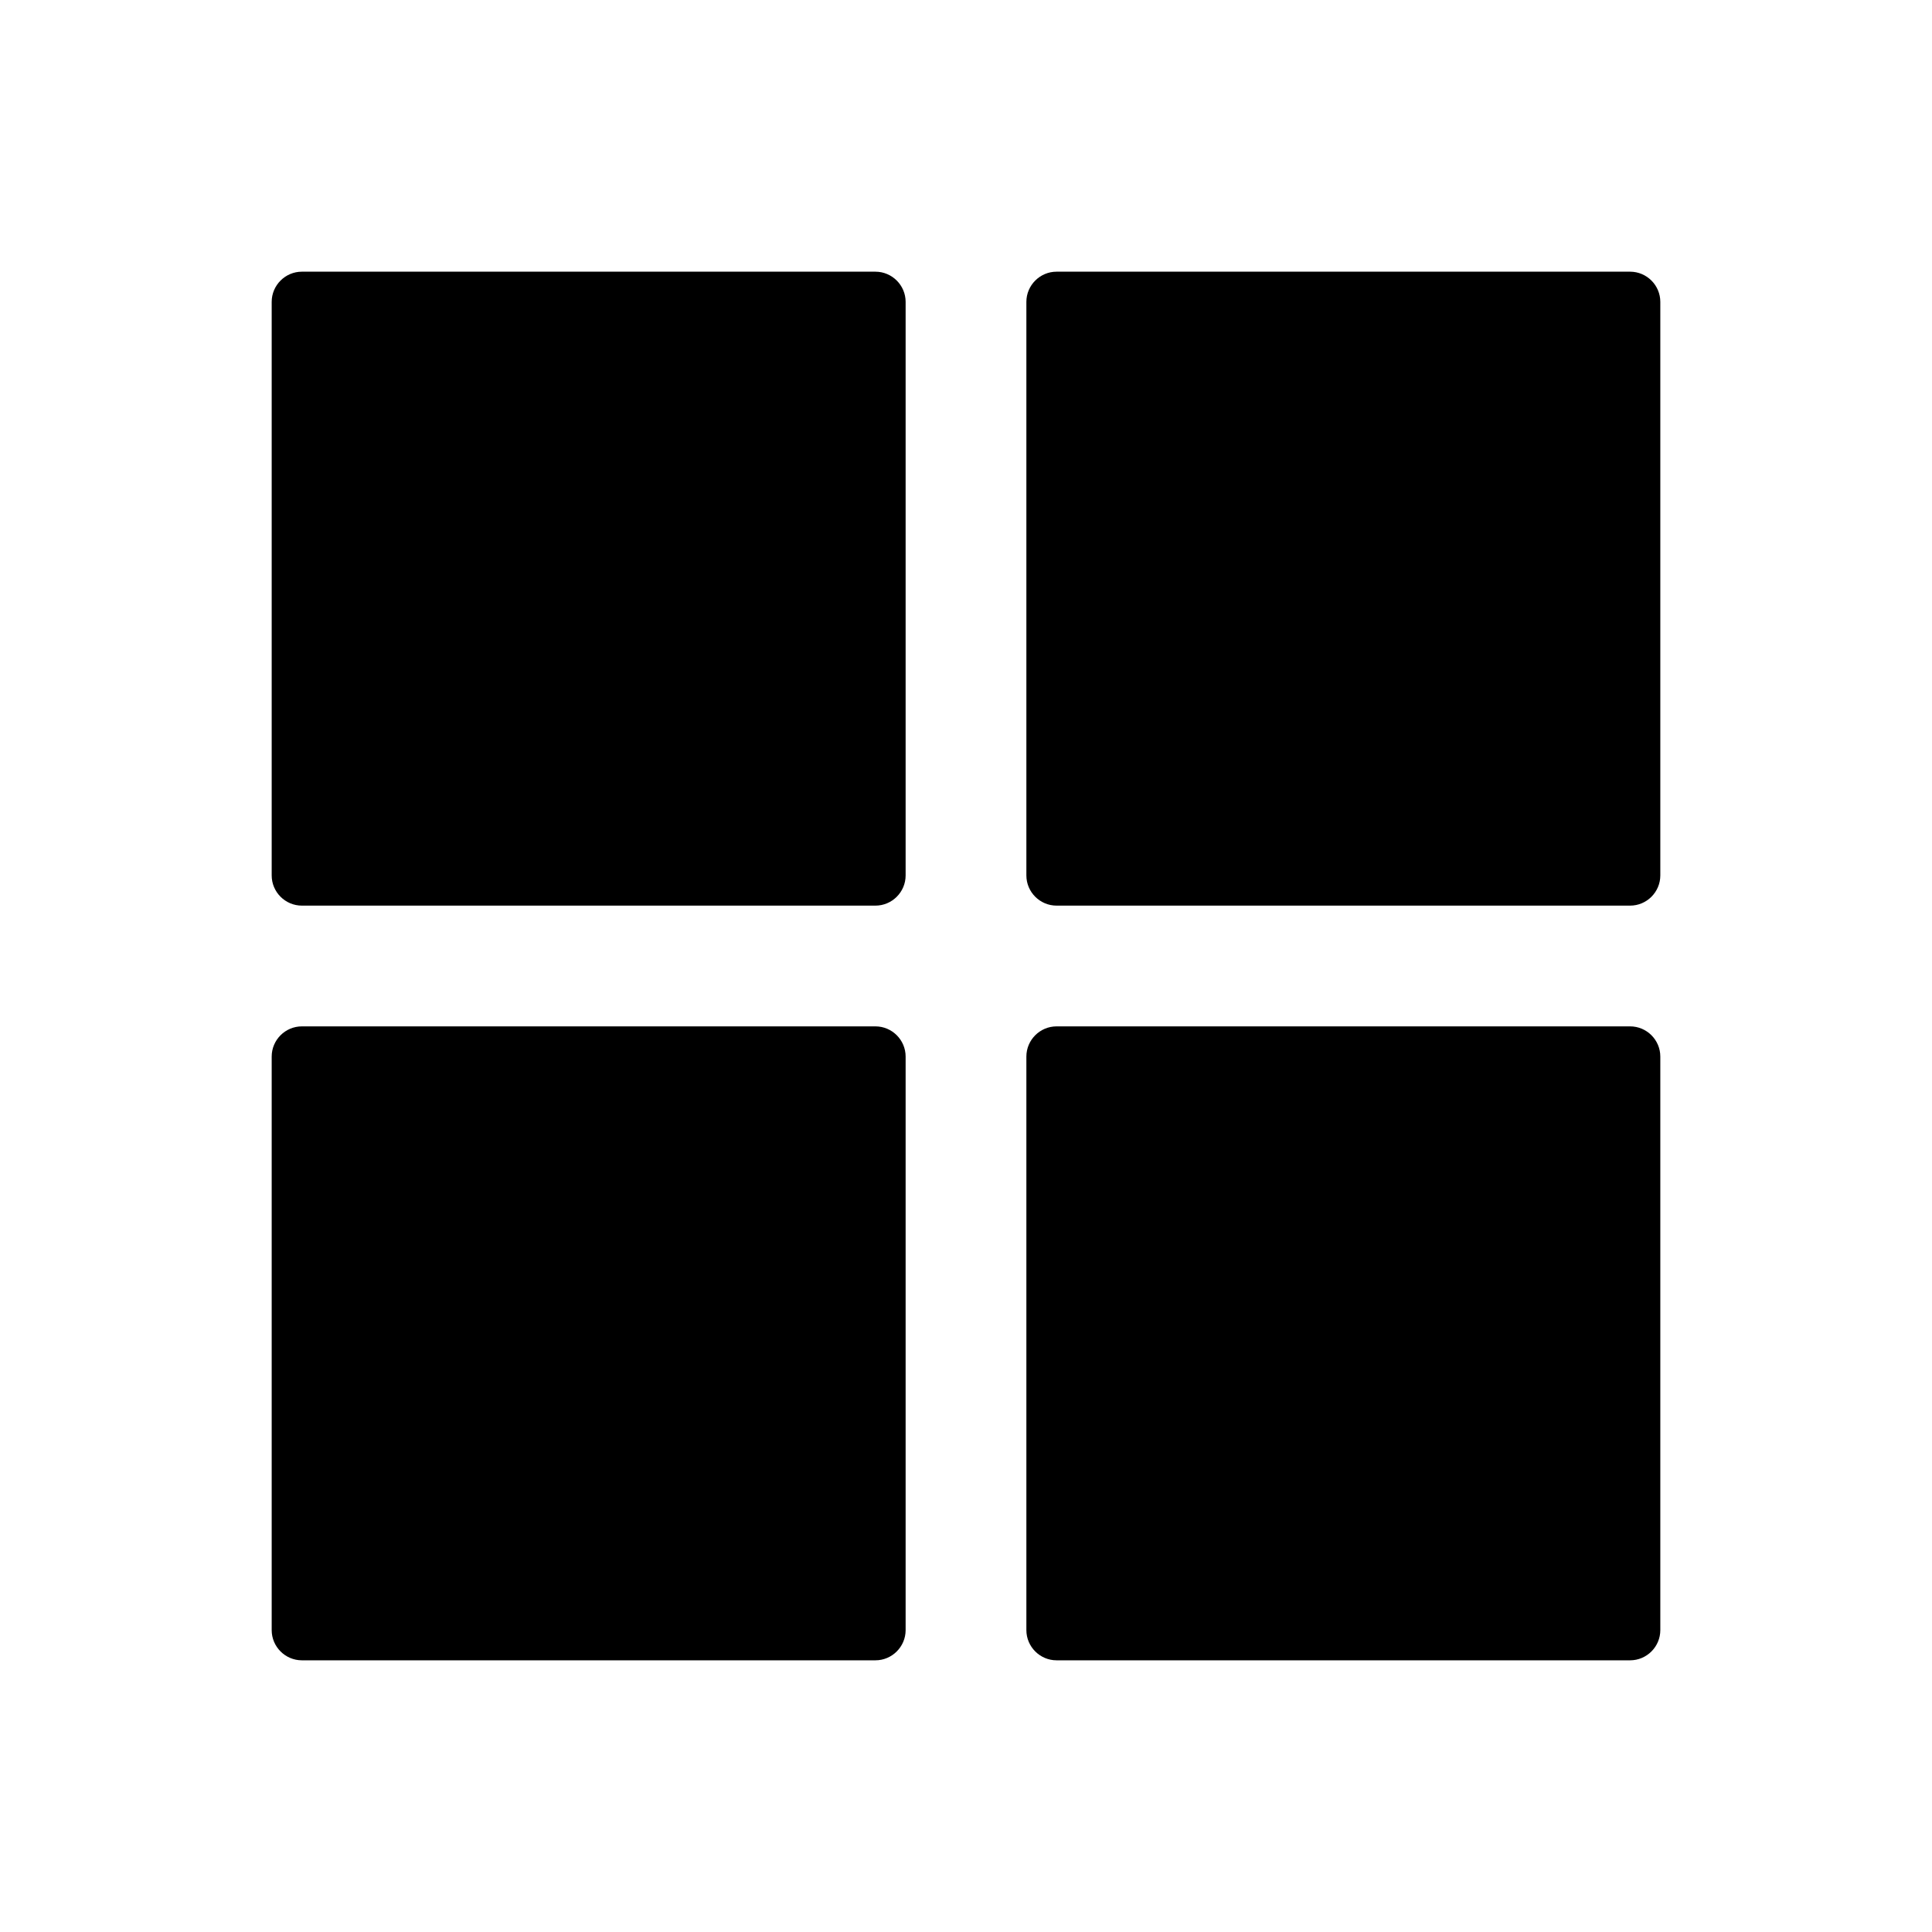
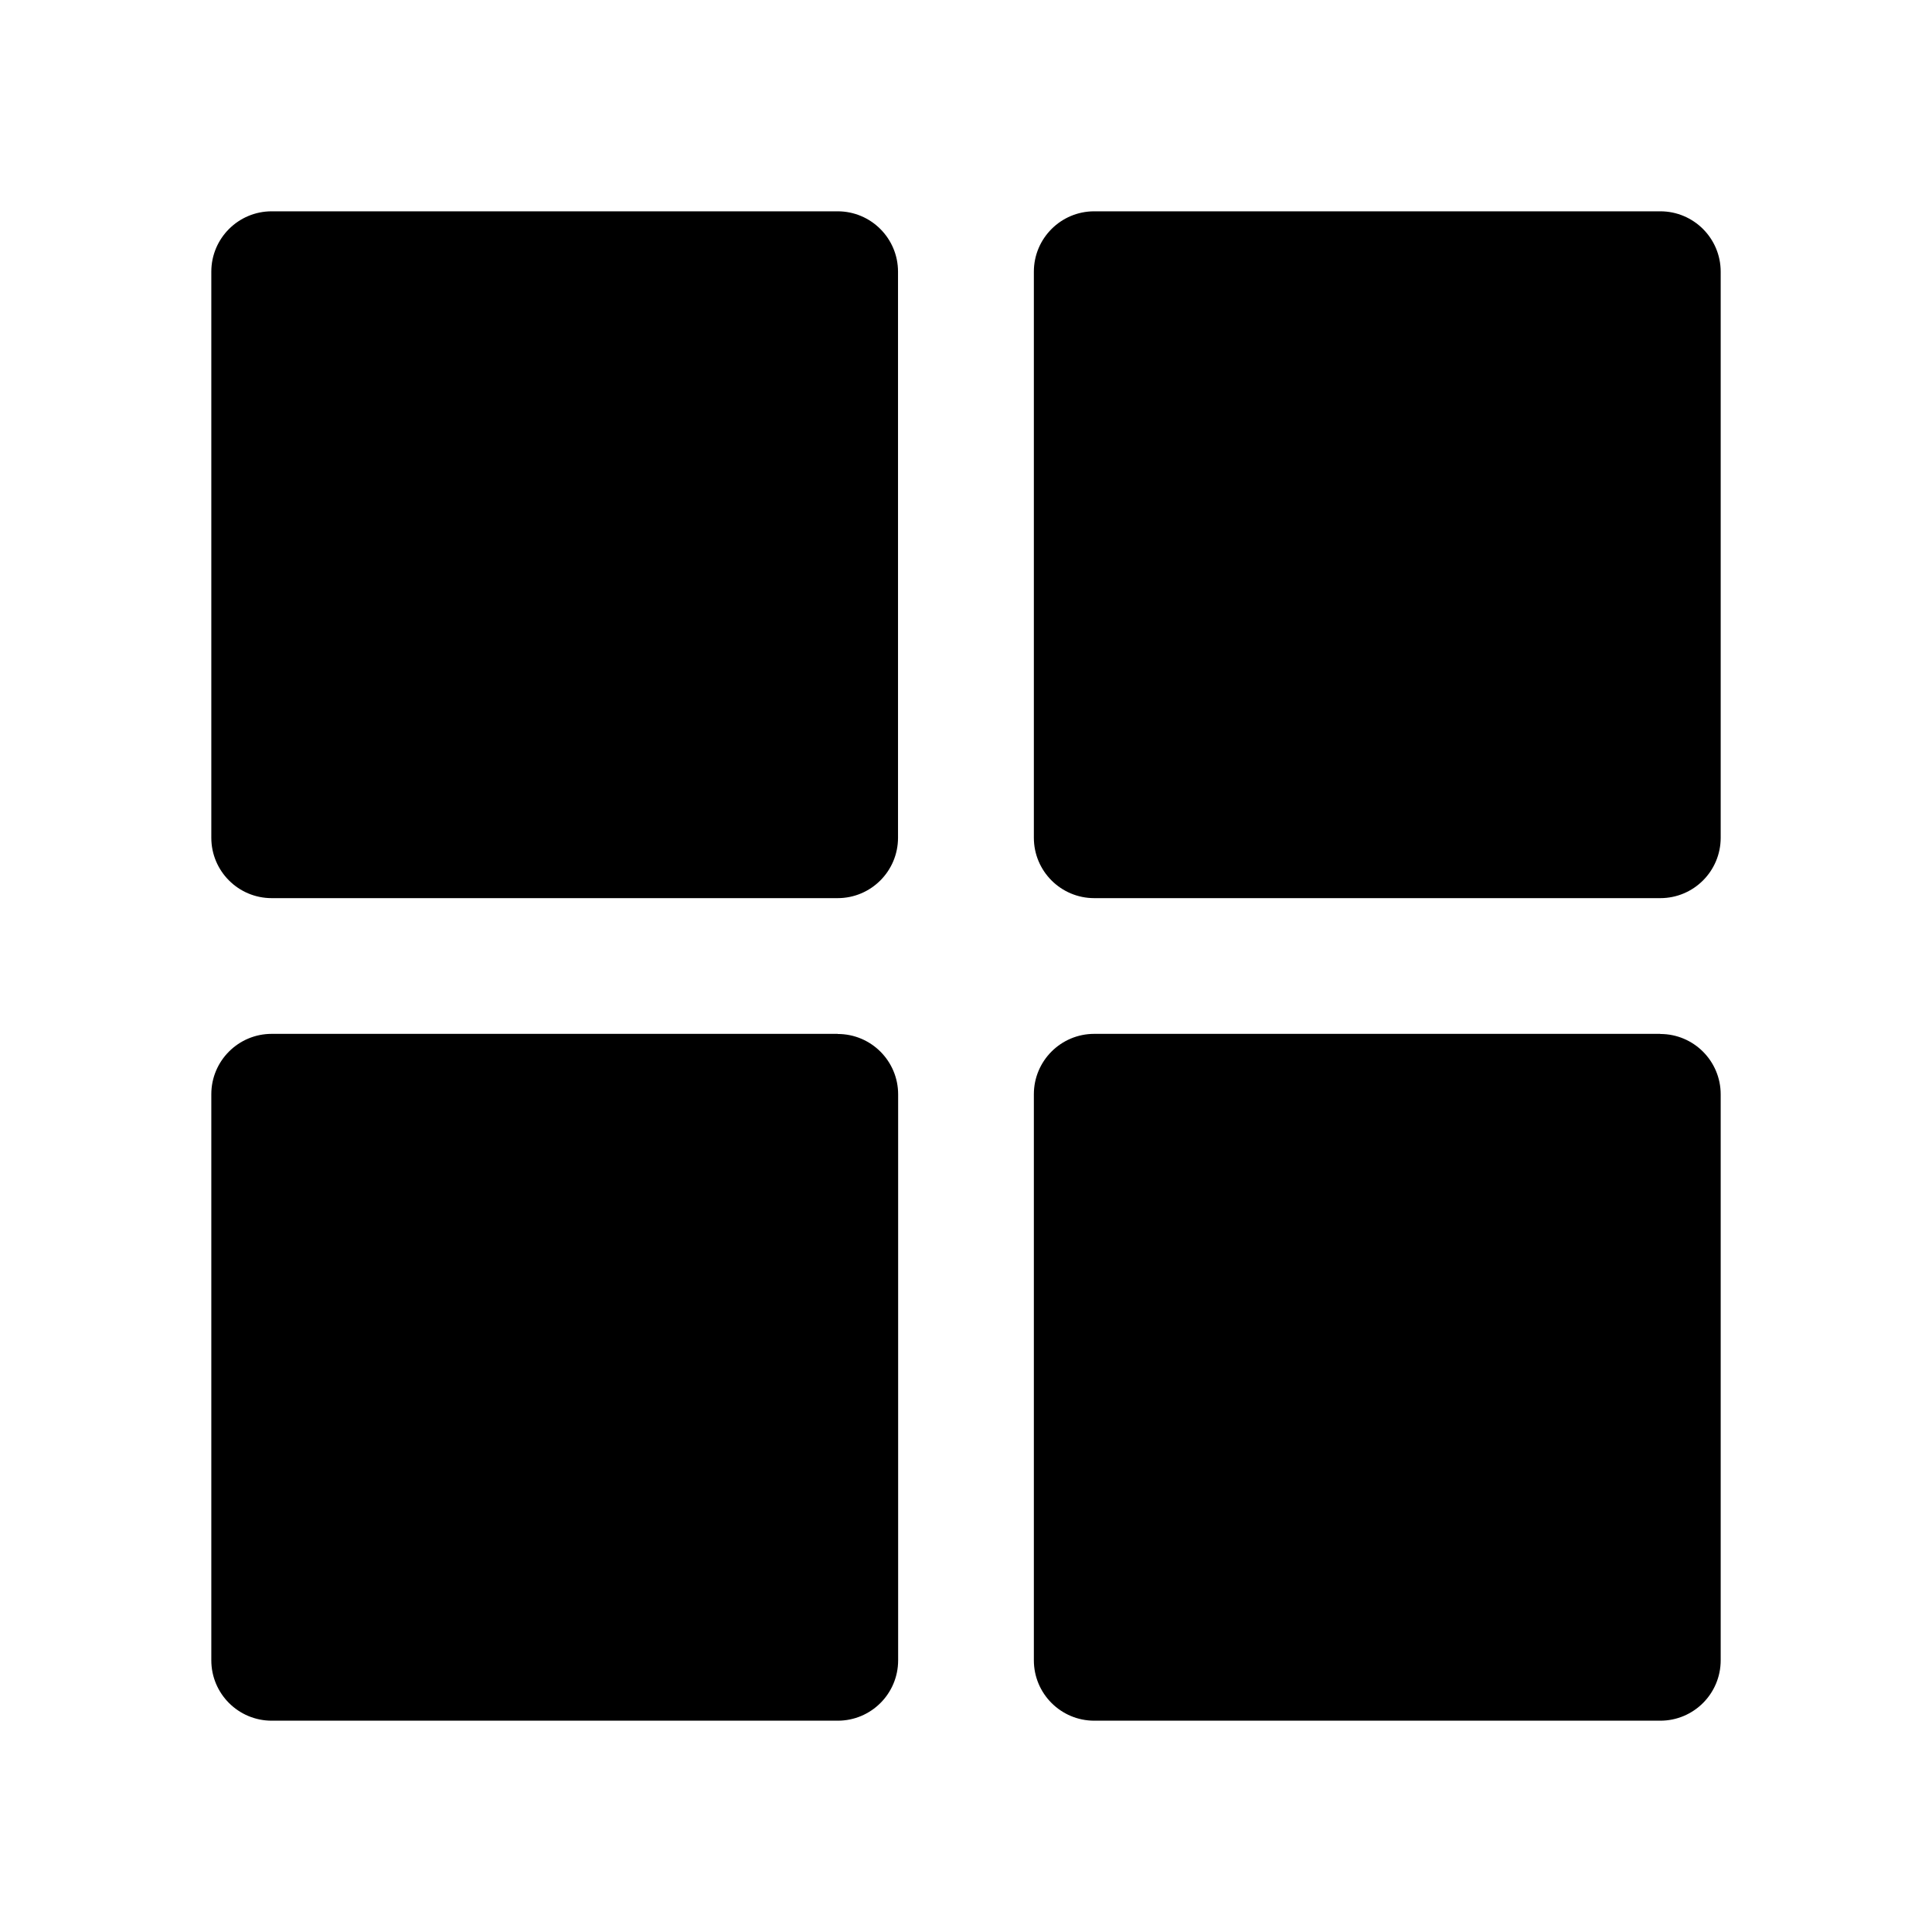
- <svg xmlns="http://www.w3.org/2000/svg" class="icon" viewBox="0 0 1024 1024">
-   <path d="M864 144H560c-8.8 0-16 7.2-16 16v304c0 8.8 7.2 16 16 16h304c8.8 0 16-7.2 16-16V160c0-8.8-7.2-16-16-16zm0 400H560c-8.8 0-16 7.2-16 16v304c0 8.8 7.2 16 16 16h304c8.8 0 16-7.2 16-16V560c0-8.8-7.2-16-16-16zM464 144H160c-8.8 0-16 7.2-16 16v304c0 8.8 7.2 16 16 16h304c8.8 0 16-7.2 16-16V160c0-8.8-7.2-16-16-16zm0 400H160c-8.8 0-16 7.2-16 16v304c0 8.8 7.2 16 16 16h304c8.8 0 16-7.2 16-16V560c0-8.8-7.2-16-16-16z" />
+ <svg xmlns="http://www.w3.org/2000/svg" t="1678026108243" class="icon" viewBox="0 0 1024 1024" version="1.1" p-id="2444" width="200" height="200">
+   <path d="M444.032 548.032a32 32 0 0 1 32 32V880a32 32 0 0 1-32 32H144a32 32 0 0 1-32-32V579.968a32 32 0 0 1 32-32h300.032z m435.968 0a32 32 0 0 1 32 32V880a32 32 0 0 1-32 32H579.968a32 32 0 0 1-32-32V579.968a32 32 0 0 1 32-32H880zM443.968 112a32 32 0 0 1 32 32v300.032a32 32 0 0 1-32 32H144a32 32 0 0 1-32-32V144a32 32 0 0 1 32-32h300.032zM880 112a32 32 0 0 1 32 32v300.032a32 32 0 0 1-32 32H579.968a32 32 0 0 1-32-32V144a32 32 0 0 1 32-32H880z" p-id="2445" />
</svg>
